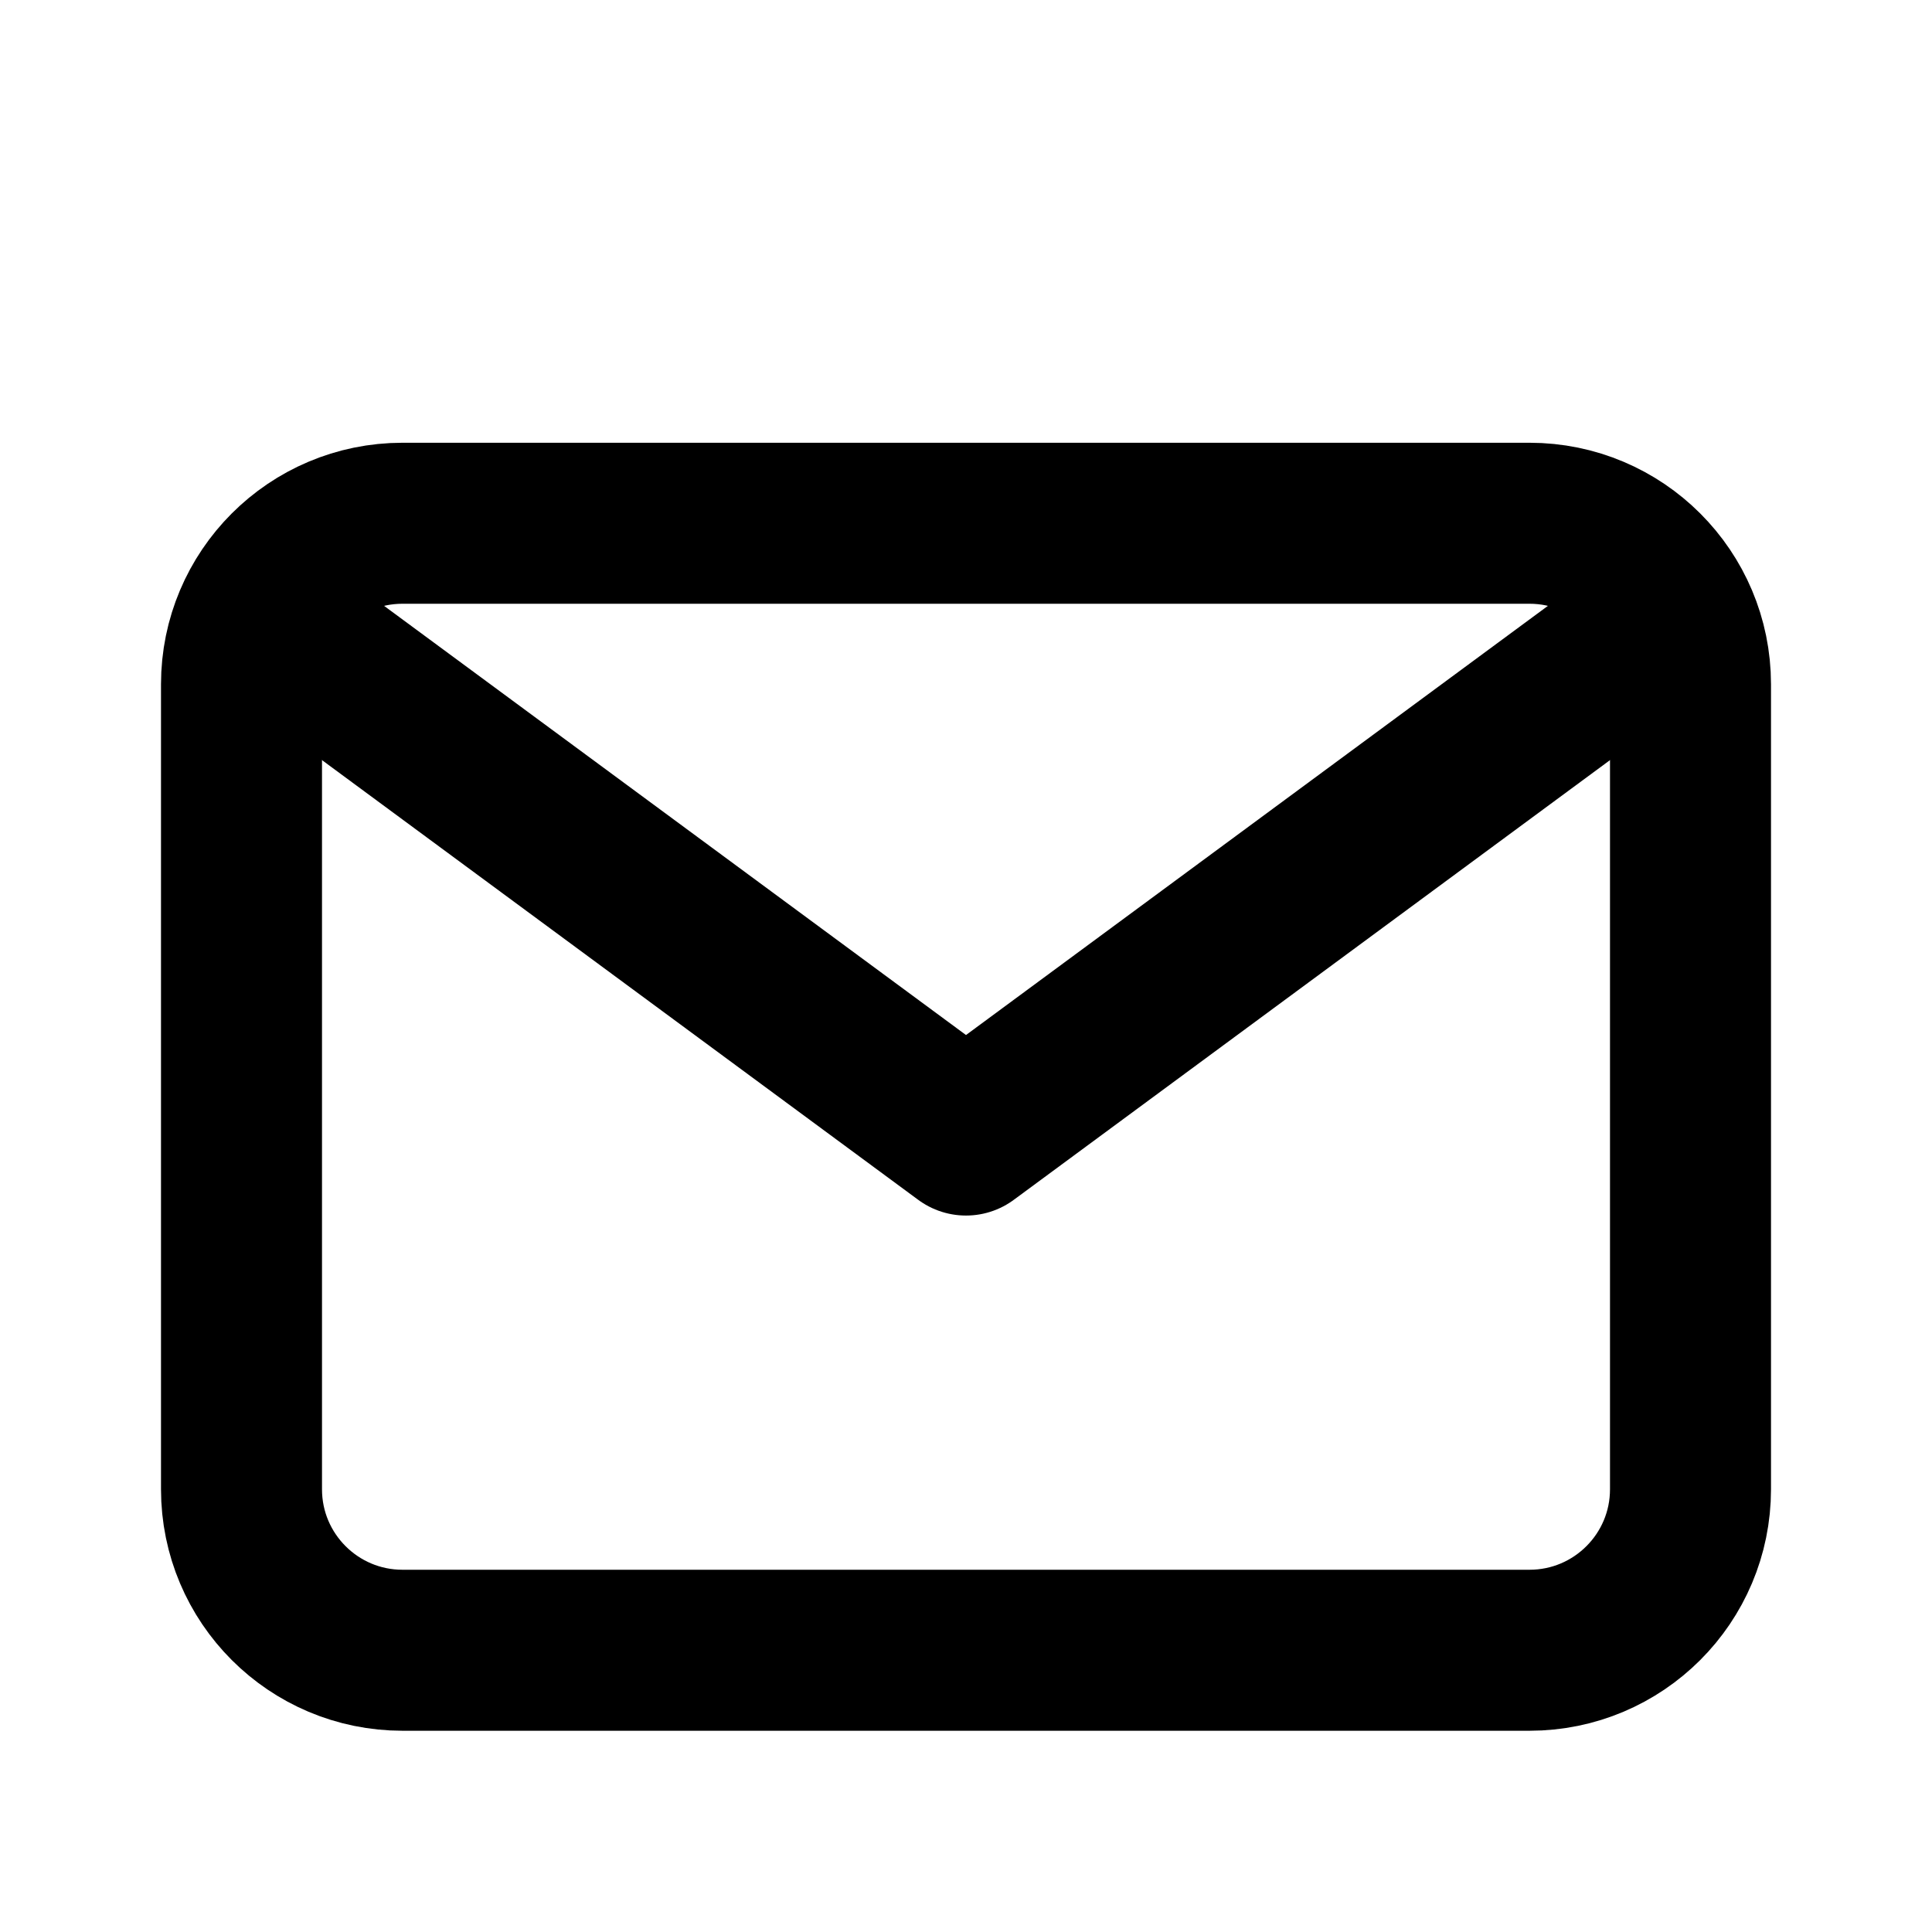
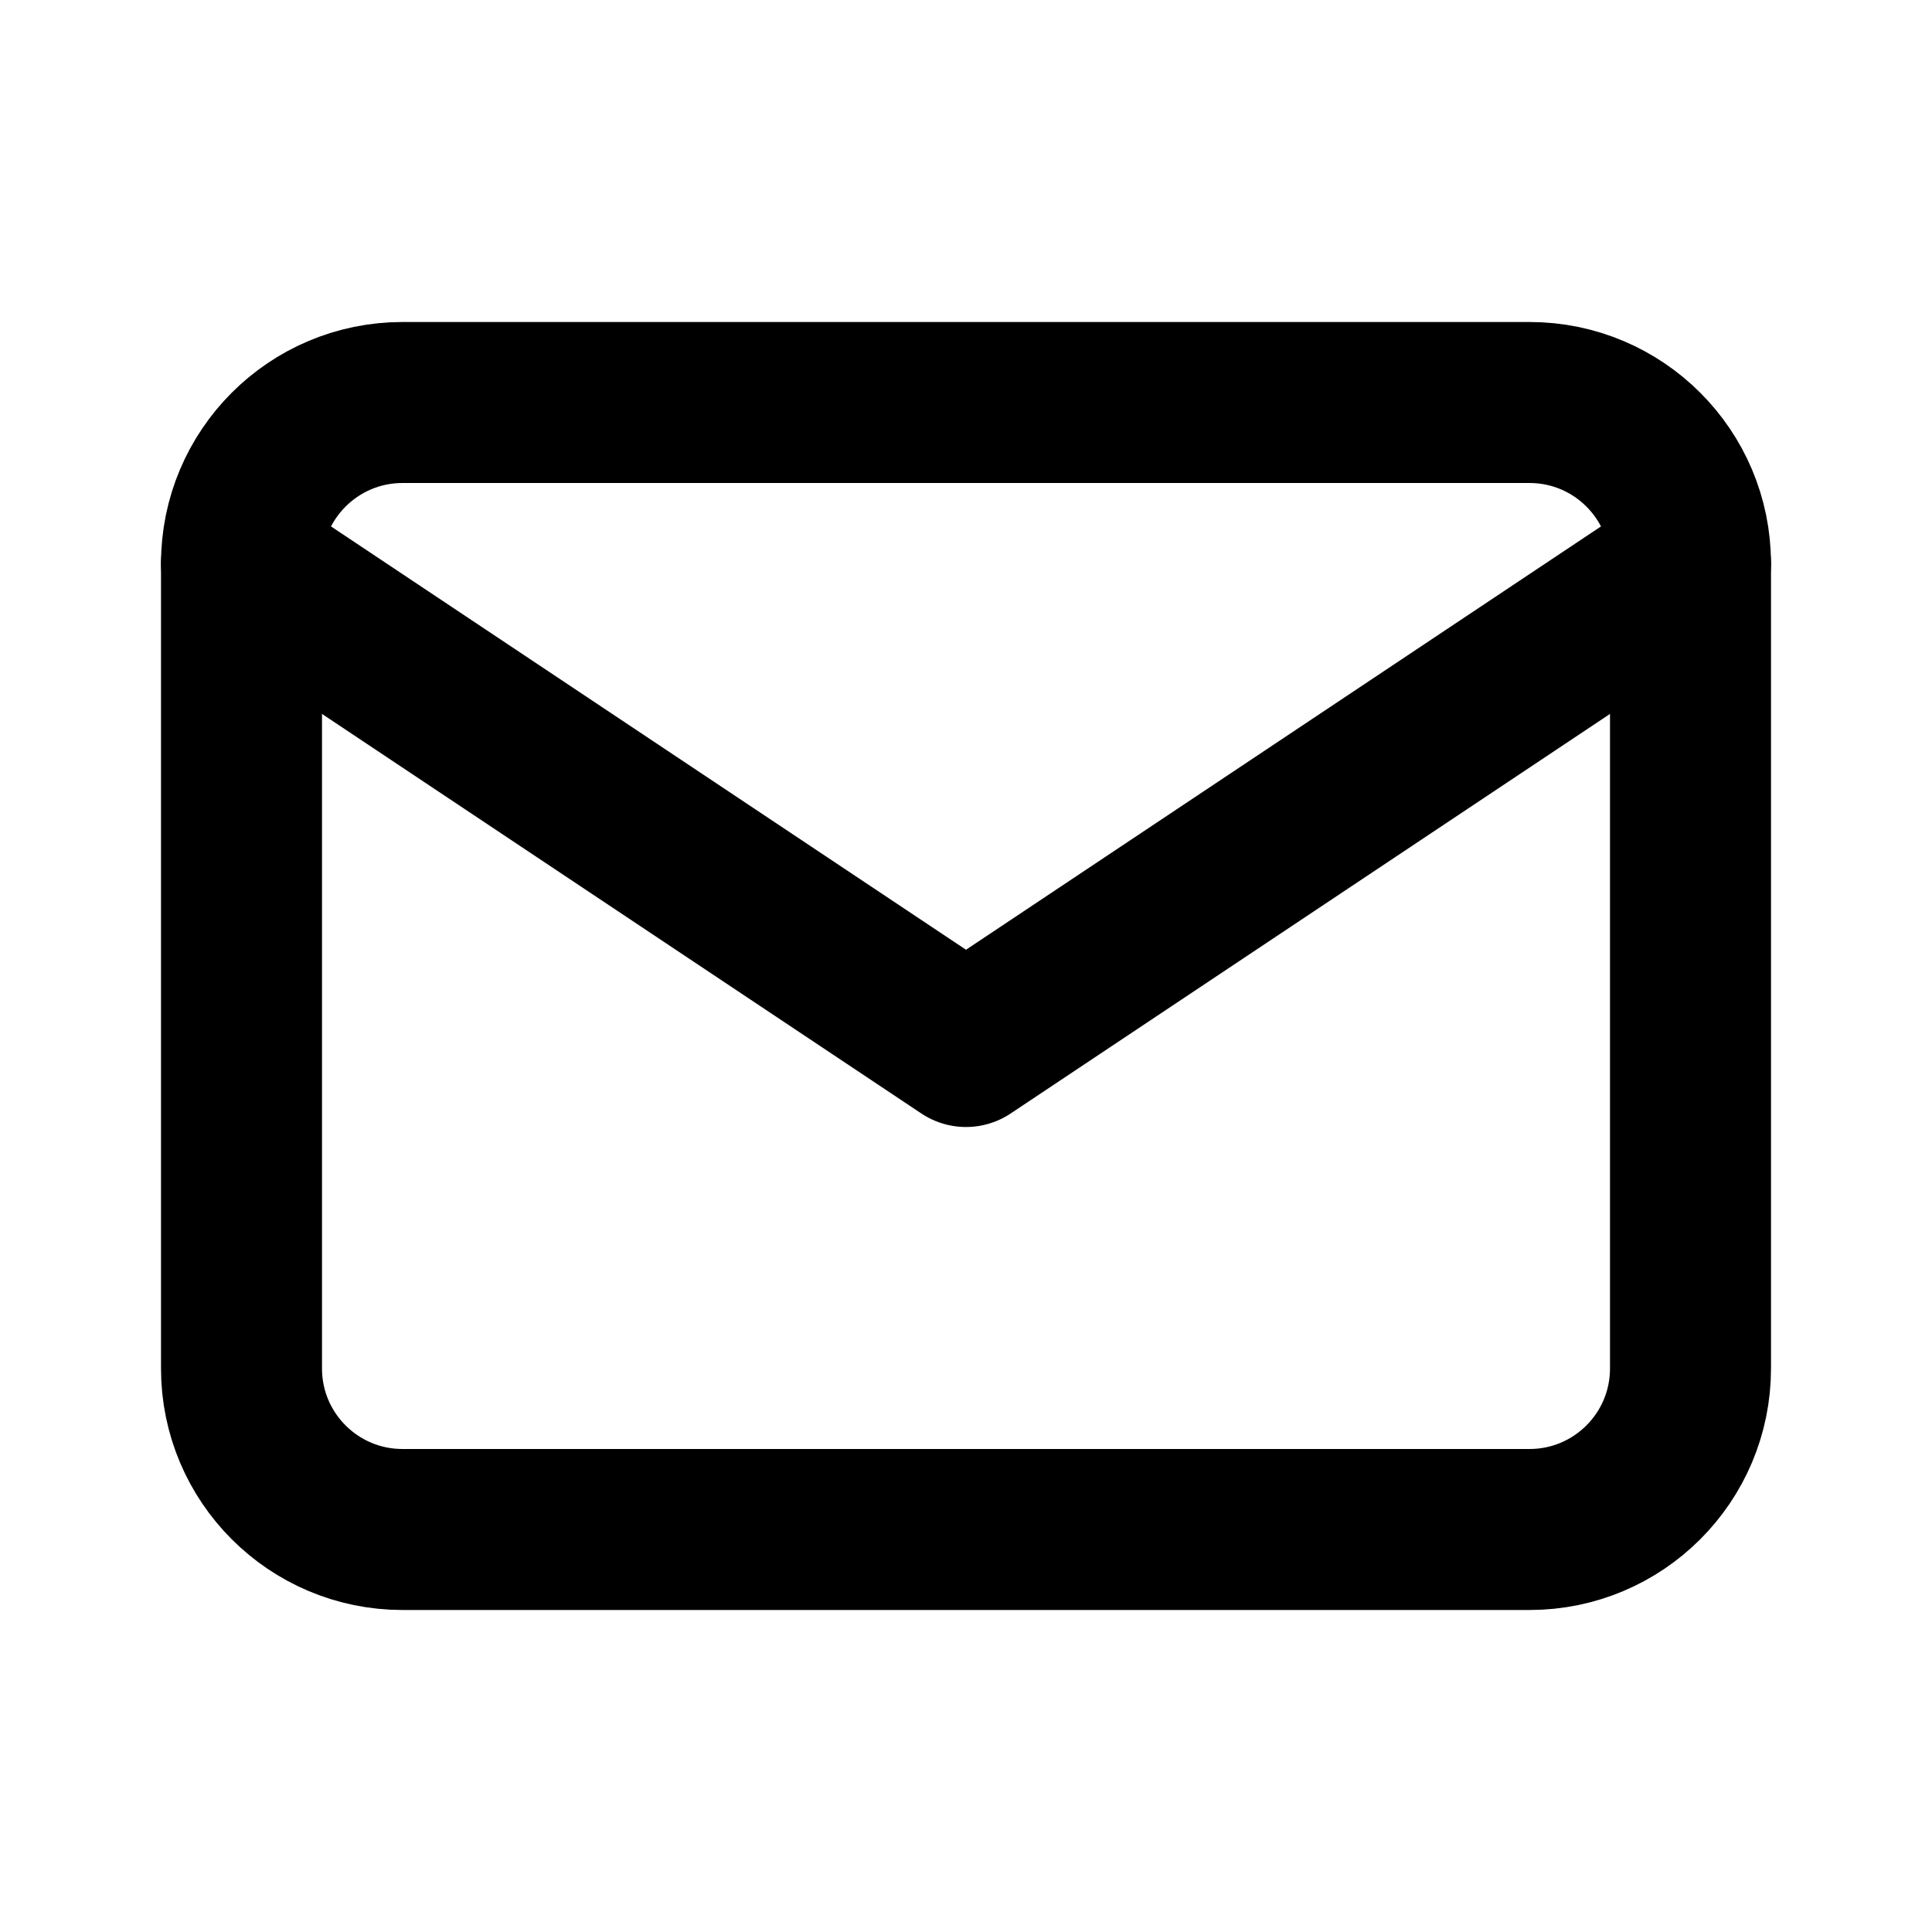
- <svg xmlns="http://www.w3.org/2000/svg" width="800px" height="800px" viewBox="0 0 24 24">
-   <g id="Complete">
-     <g id="mail">
-       <g>
-         <polyline fill="none" points="4 8.2 12 14.1 20 8.2" stroke="#000000" stroke-linecap="round" stroke-linejoin="round" stroke-width="2" />
-         <rect fill="none" height="14" rx="2" ry="2" stroke="#000000" stroke-linecap="round" stroke-linejoin="round" stroke-width="2" width="18" x="3" y="6.5" />
-       </g>
-     </g>
-   </g>
+ <svg xmlns="http://www.w3.org/2000/svg" width="24" height="24" viewBox="0 0 24 24" fill="none" stroke="currentColor" stroke-width="2" stroke-linecap="round" stroke-linejoin="round" class="icon icon-tabler icons-tabler-outline icon-tabler-mail">
+   <path stroke="none" d="M0 0h24v24H0z" fill="none" />
+   <path d="M3 7a2 2 0 0 1 2 -2h14a2 2 0 0 1 2 2v10a2 2 0 0 1 -2 2h-14a2 2 0 0 1 -2 -2v-10z" />
+   <path d="M3 7l9 6l9 -6" />
</svg>
